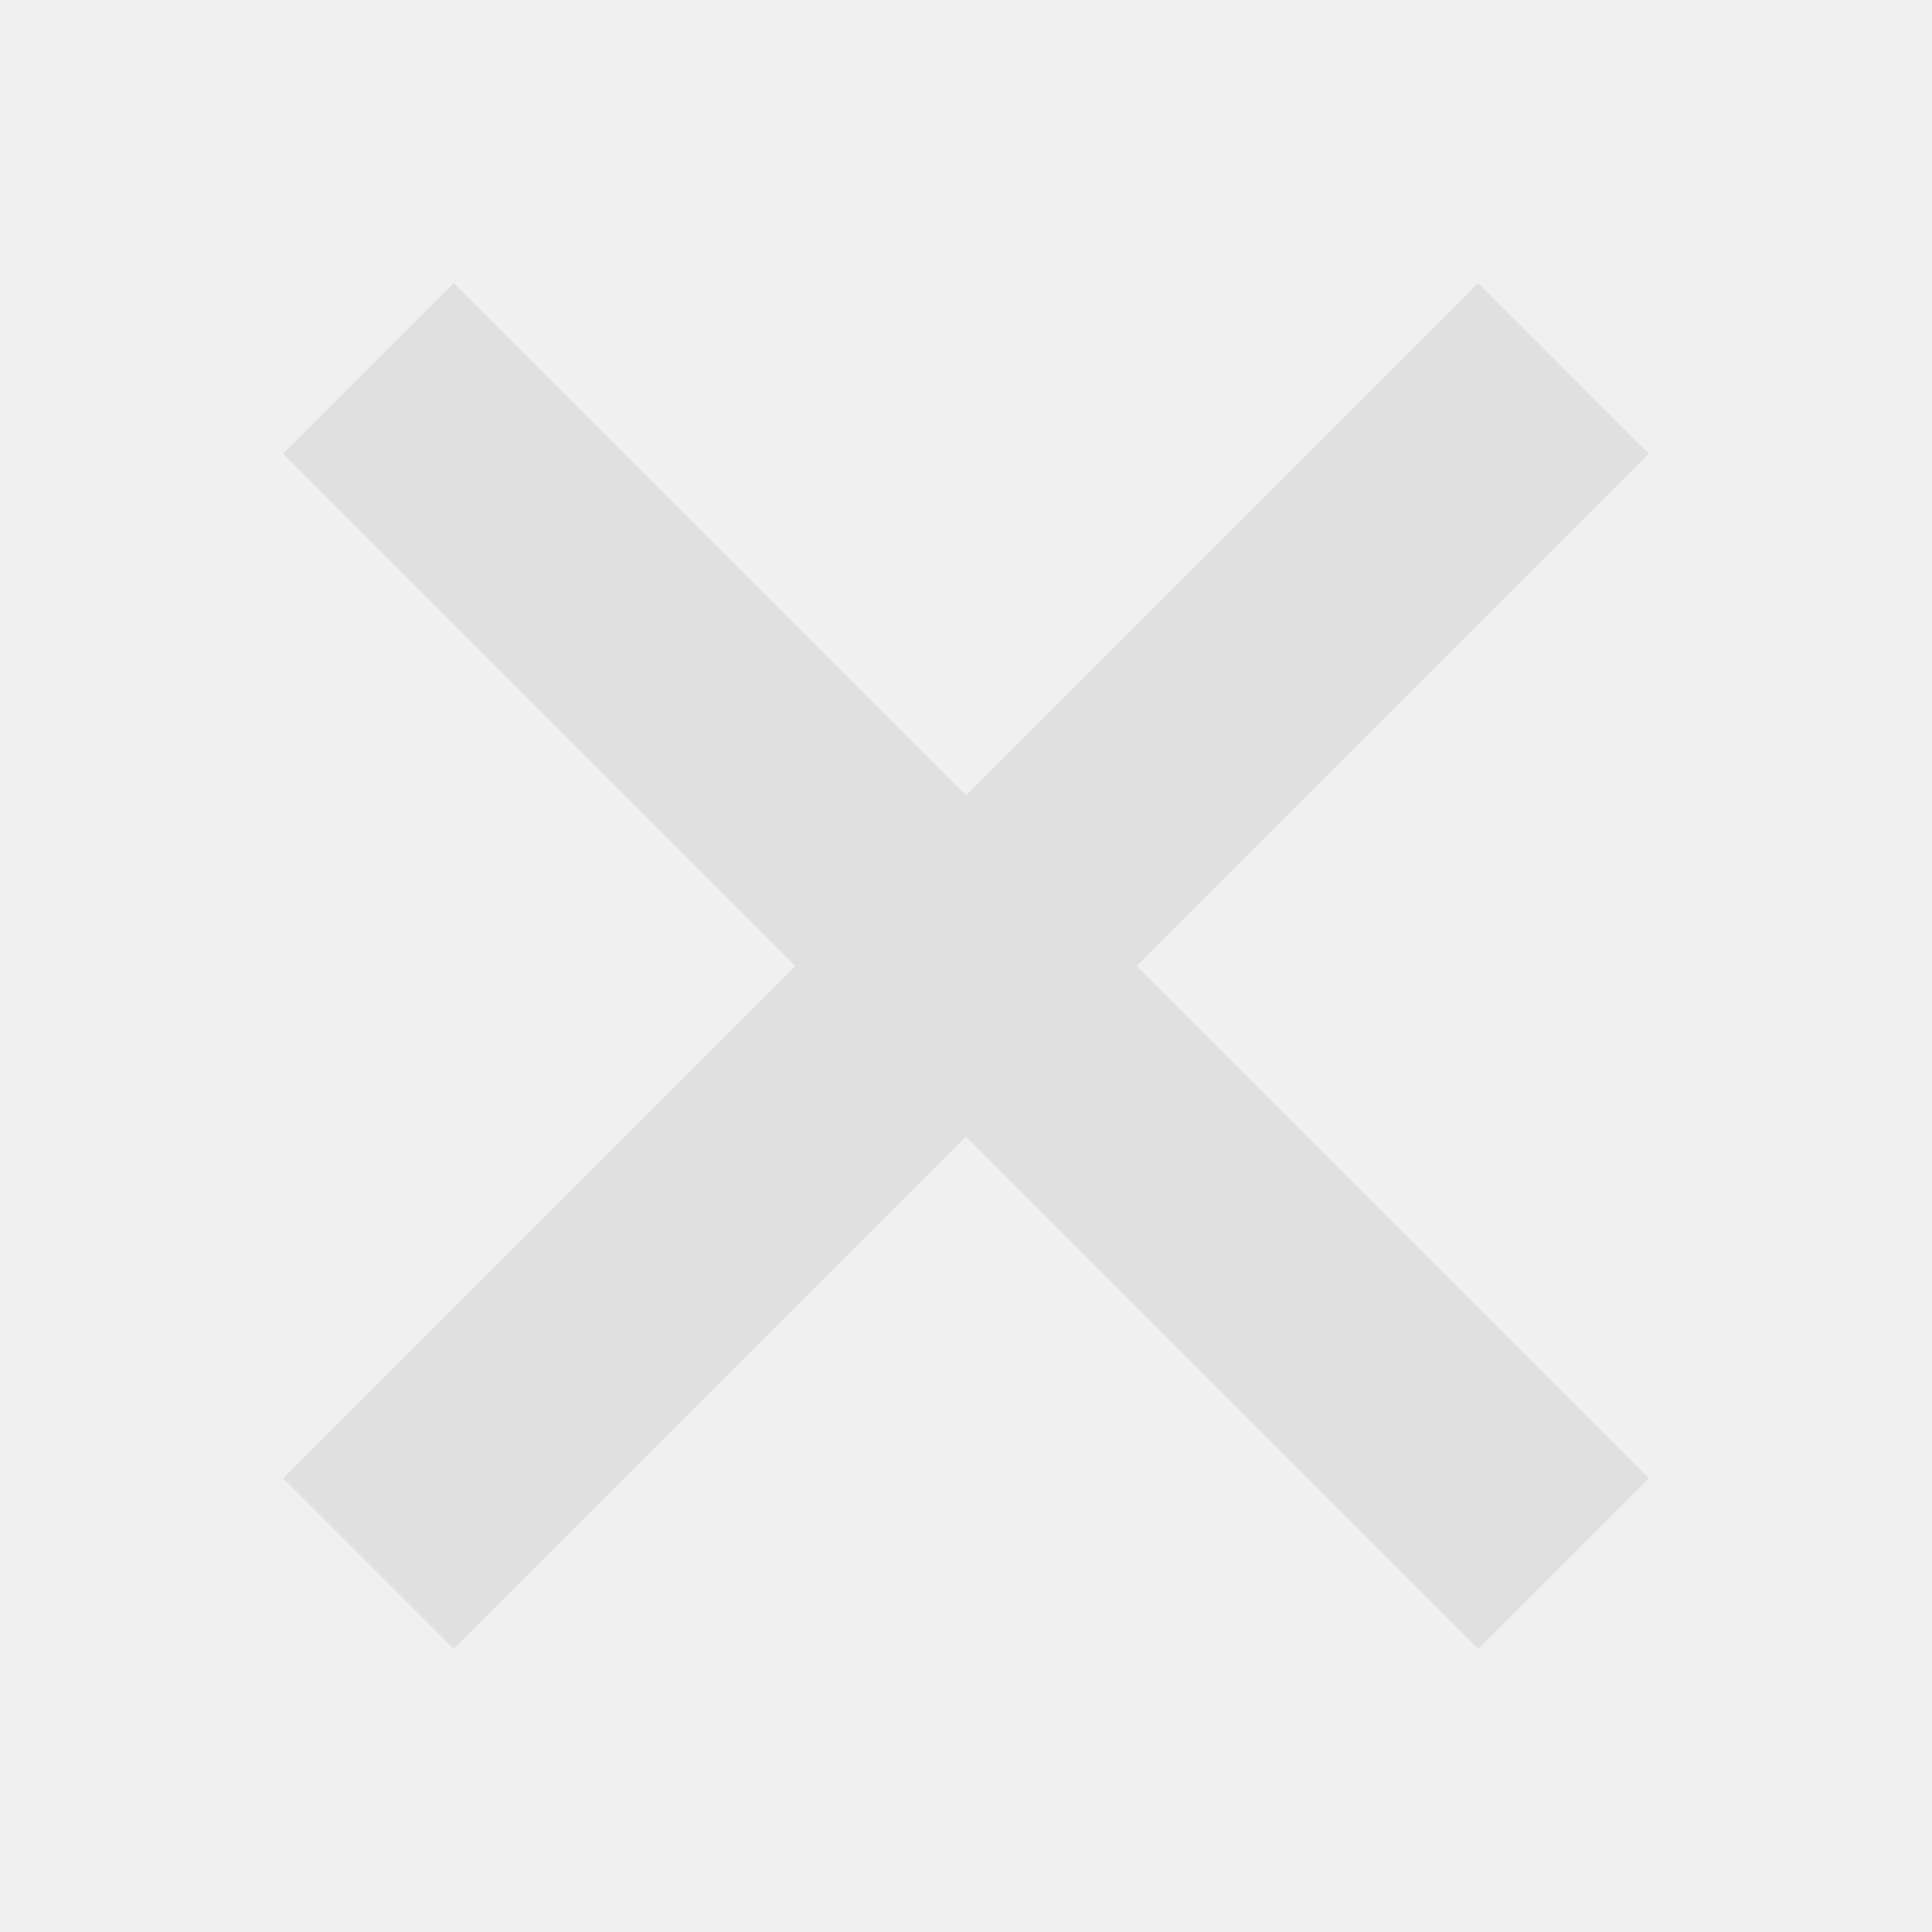
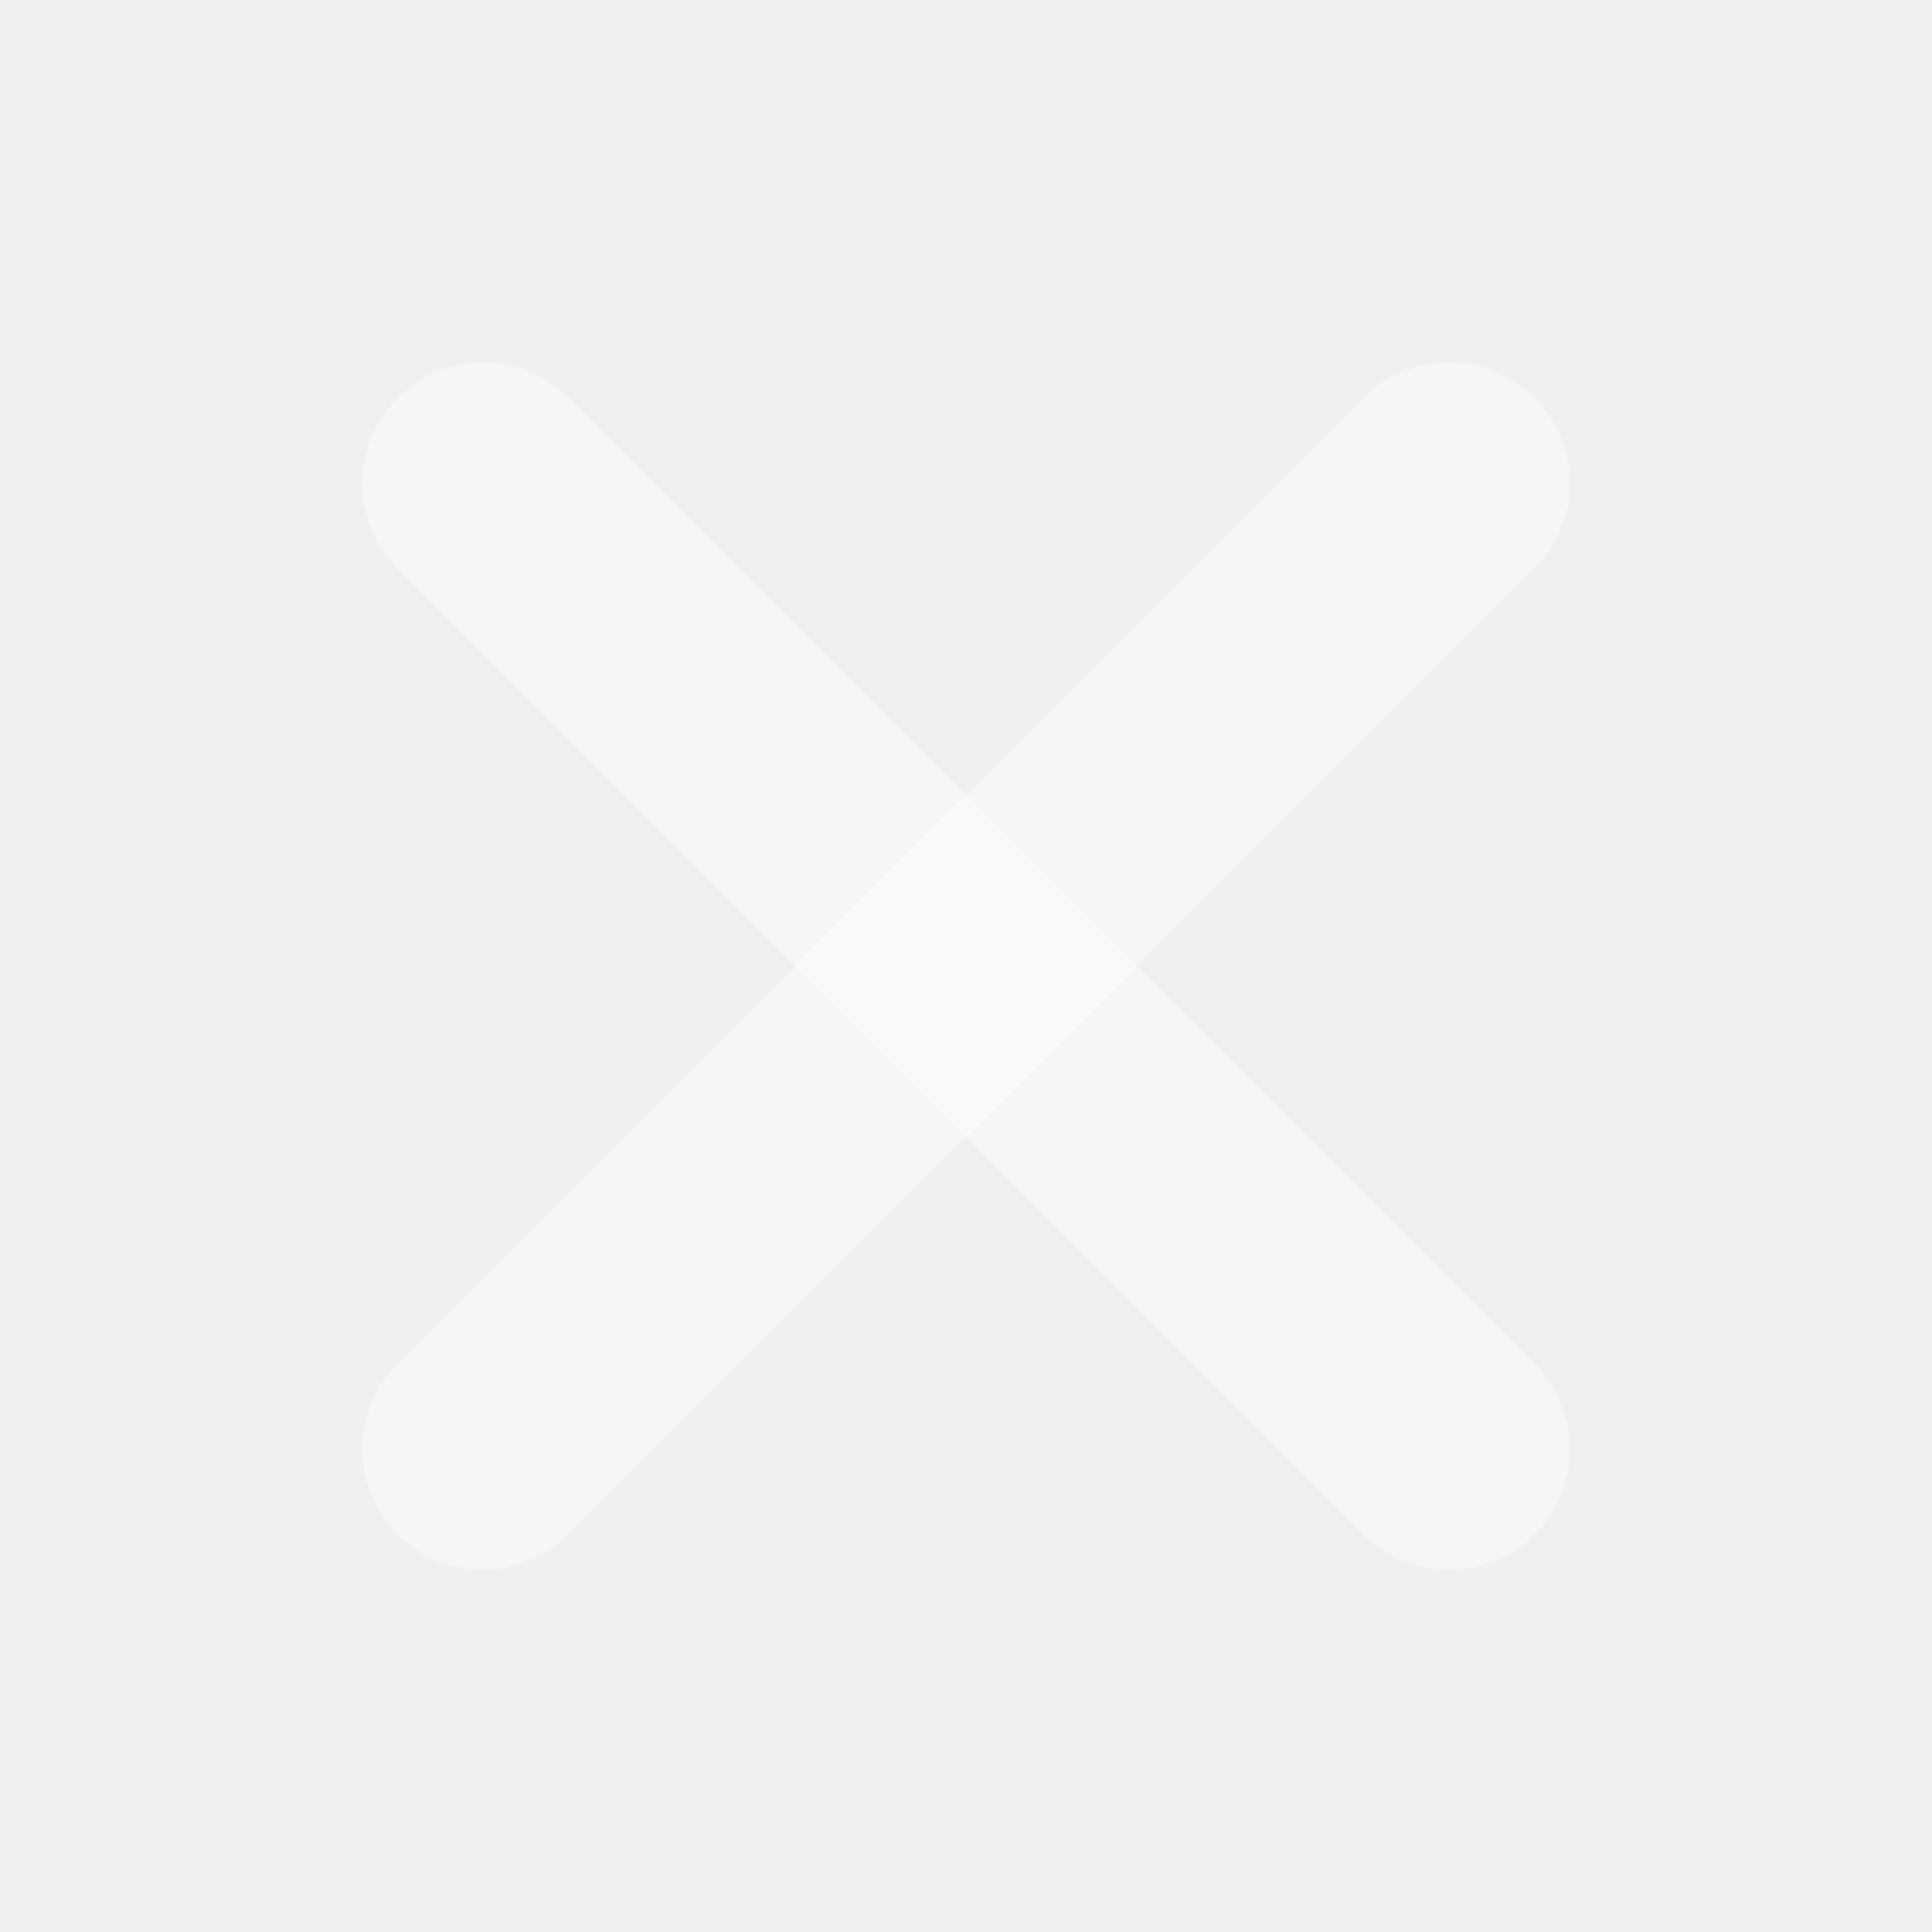
<svg xmlns="http://www.w3.org/2000/svg" width="16" height="16" viewBox="0 0 16 16" id="svg2" version="1.1">
  <defs id="defs4" />
  <g id="layer1" transform="translate(0,-1036.362)">
-     <path style="fill:#e0e0e0;fill-opacity:1;stroke:none;stroke-width:3;stroke-linecap:round;stroke-linejoin:miter;stroke-miterlimit:4;stroke-dasharray:none;stroke-opacity:1" d="M 3.758 2.344 L 2.344 3.758 L 6.586 8 L 2.344 12.242 L 3.758 13.656 L 8 9.414 L 12.242 13.656 L 13.656 12.242 L 9.414 8 L 13.656 3.758 L 12.242 2.344 L 8 6.586 L 3.758 2.344 z " transform="translate(0,1036.362)" id="rect4137" />
+     <path style="fill:none;stroke:#ffffff;stroke-width:2;stroke-linecap:round;stroke-linejoin:miter;stroke-opacity:0.392;stroke-miterlimit:4;stroke-dasharray:none" d="m 4,1040.362 8,8" id="path814" />
+     <path style="fill:none;stroke:#ffffff;stroke-width:2;stroke-linecap:round;stroke-linejoin:miter;stroke-opacity:0.392;stroke-miterlimit:4;stroke-dasharray:none" d="m 4,1048.362 8,-8" id="path816" />
  </g>
</svg>
